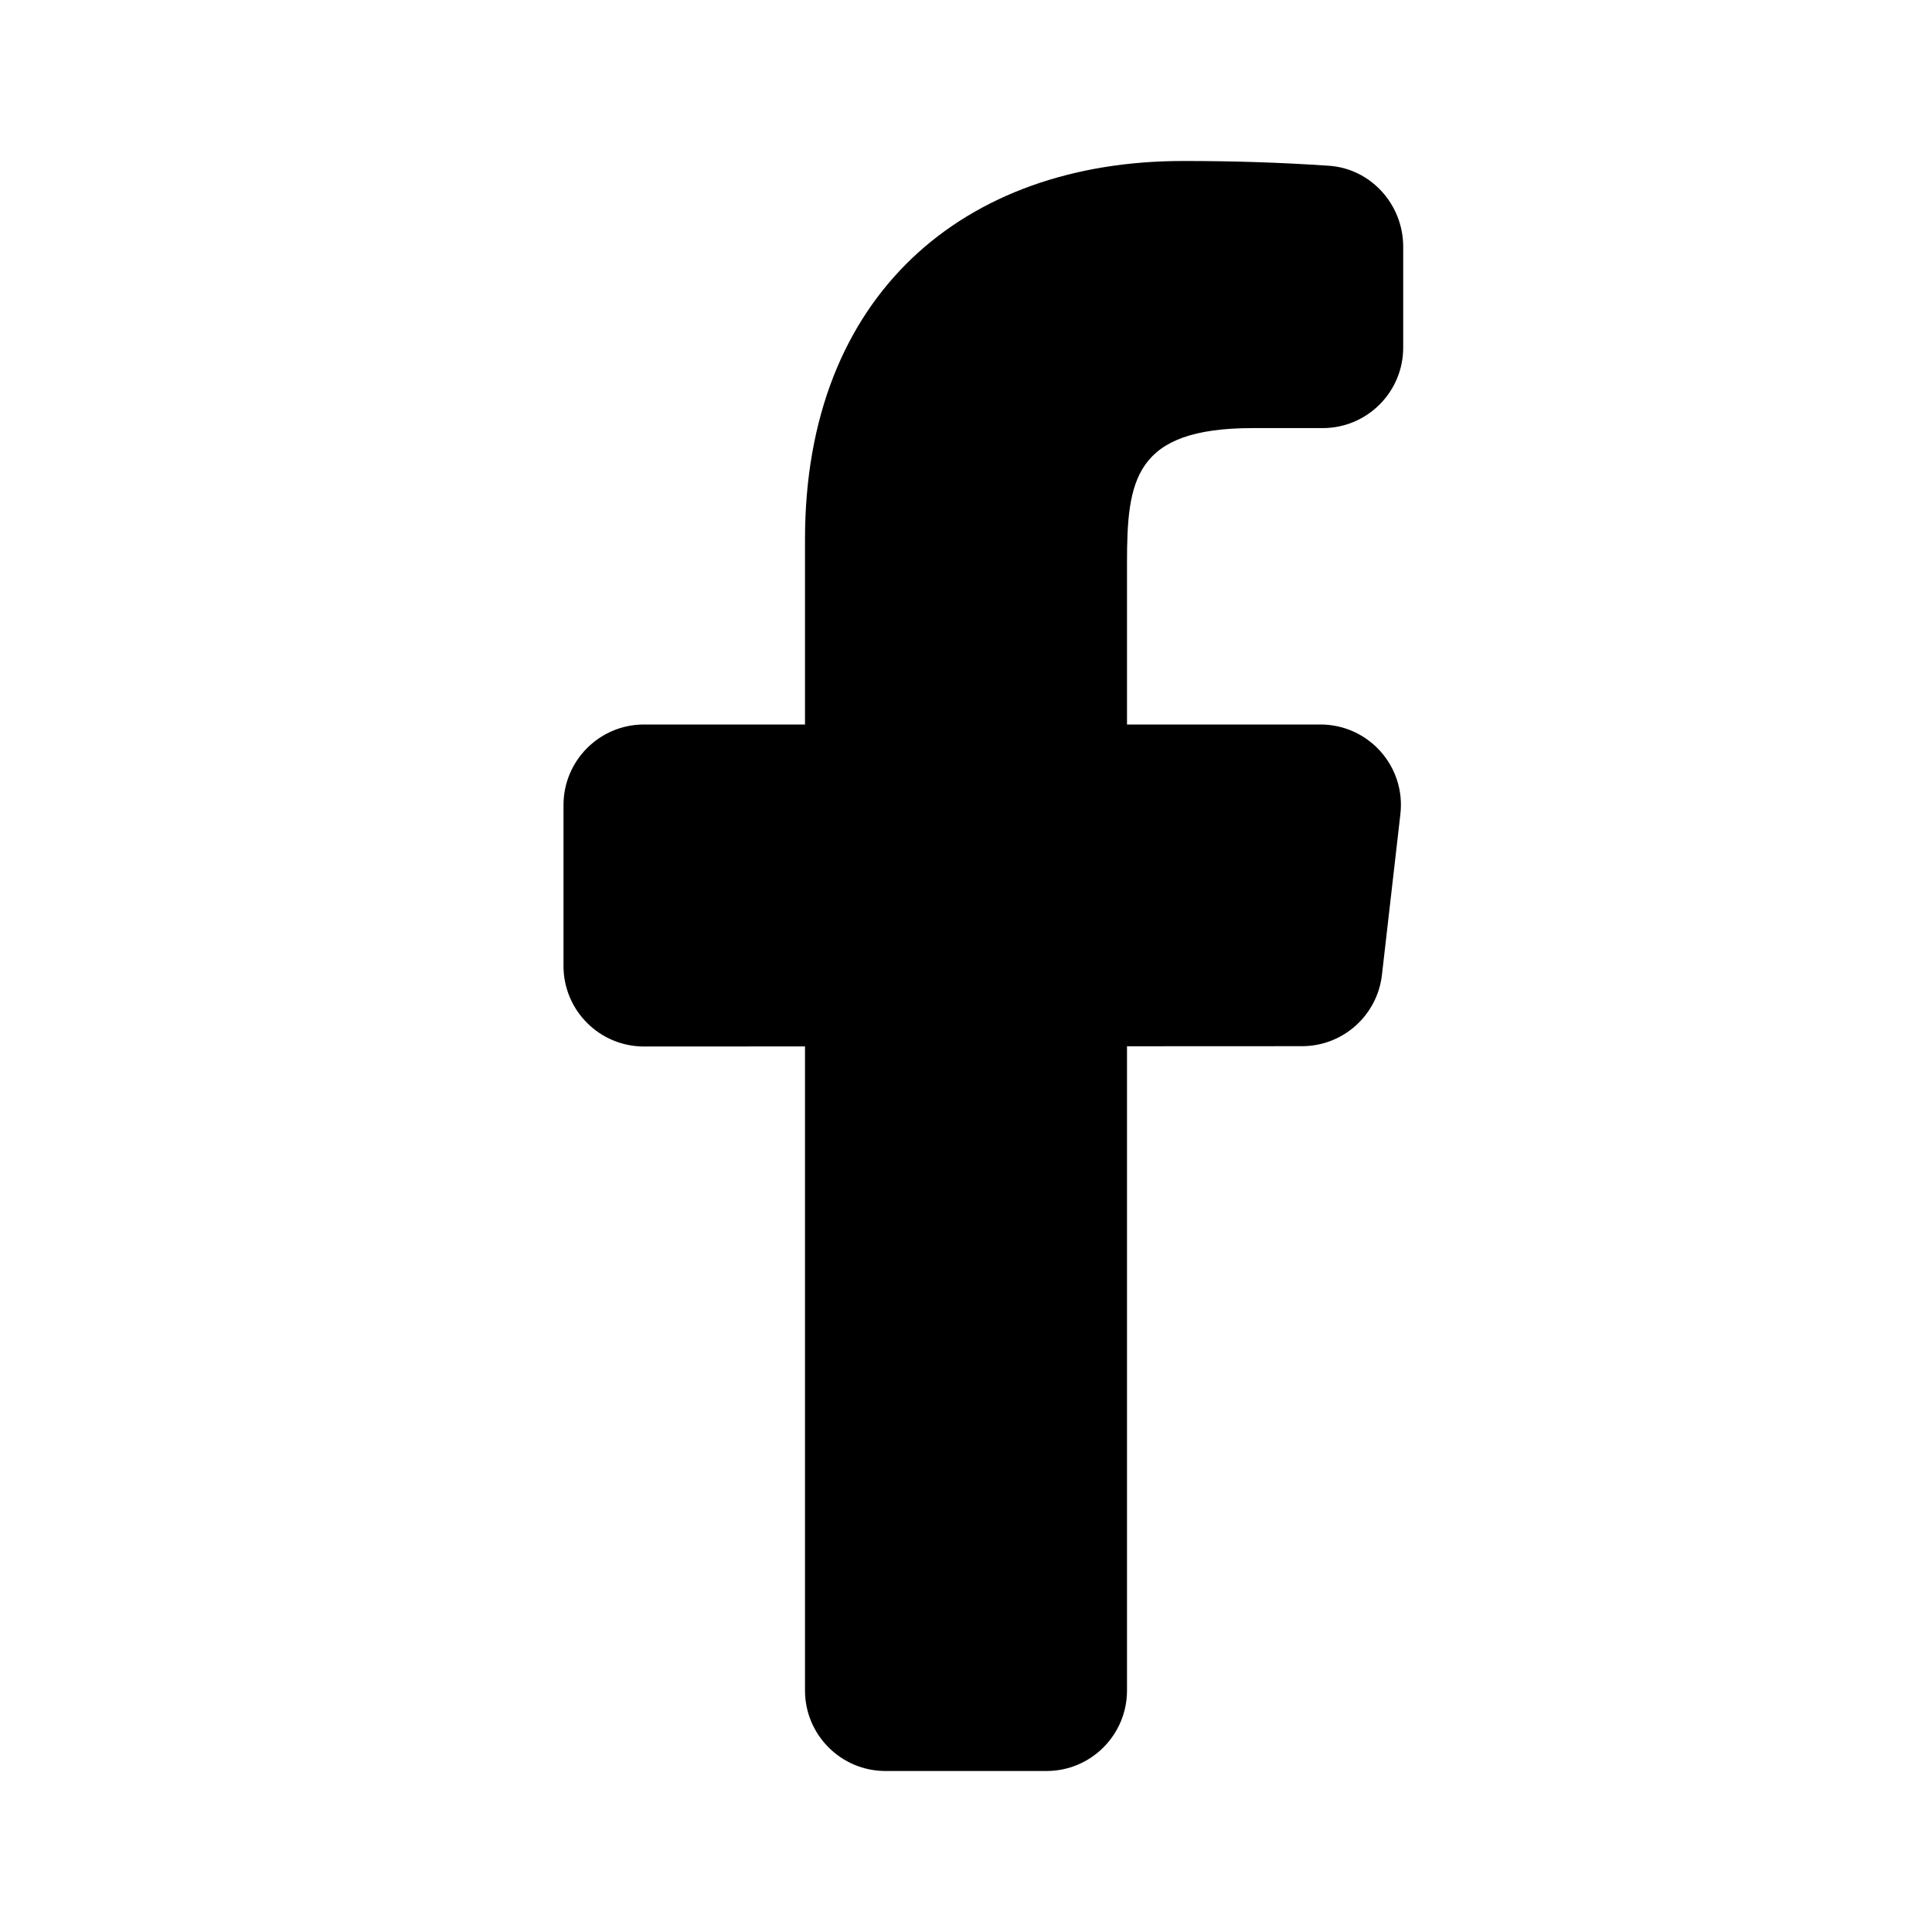
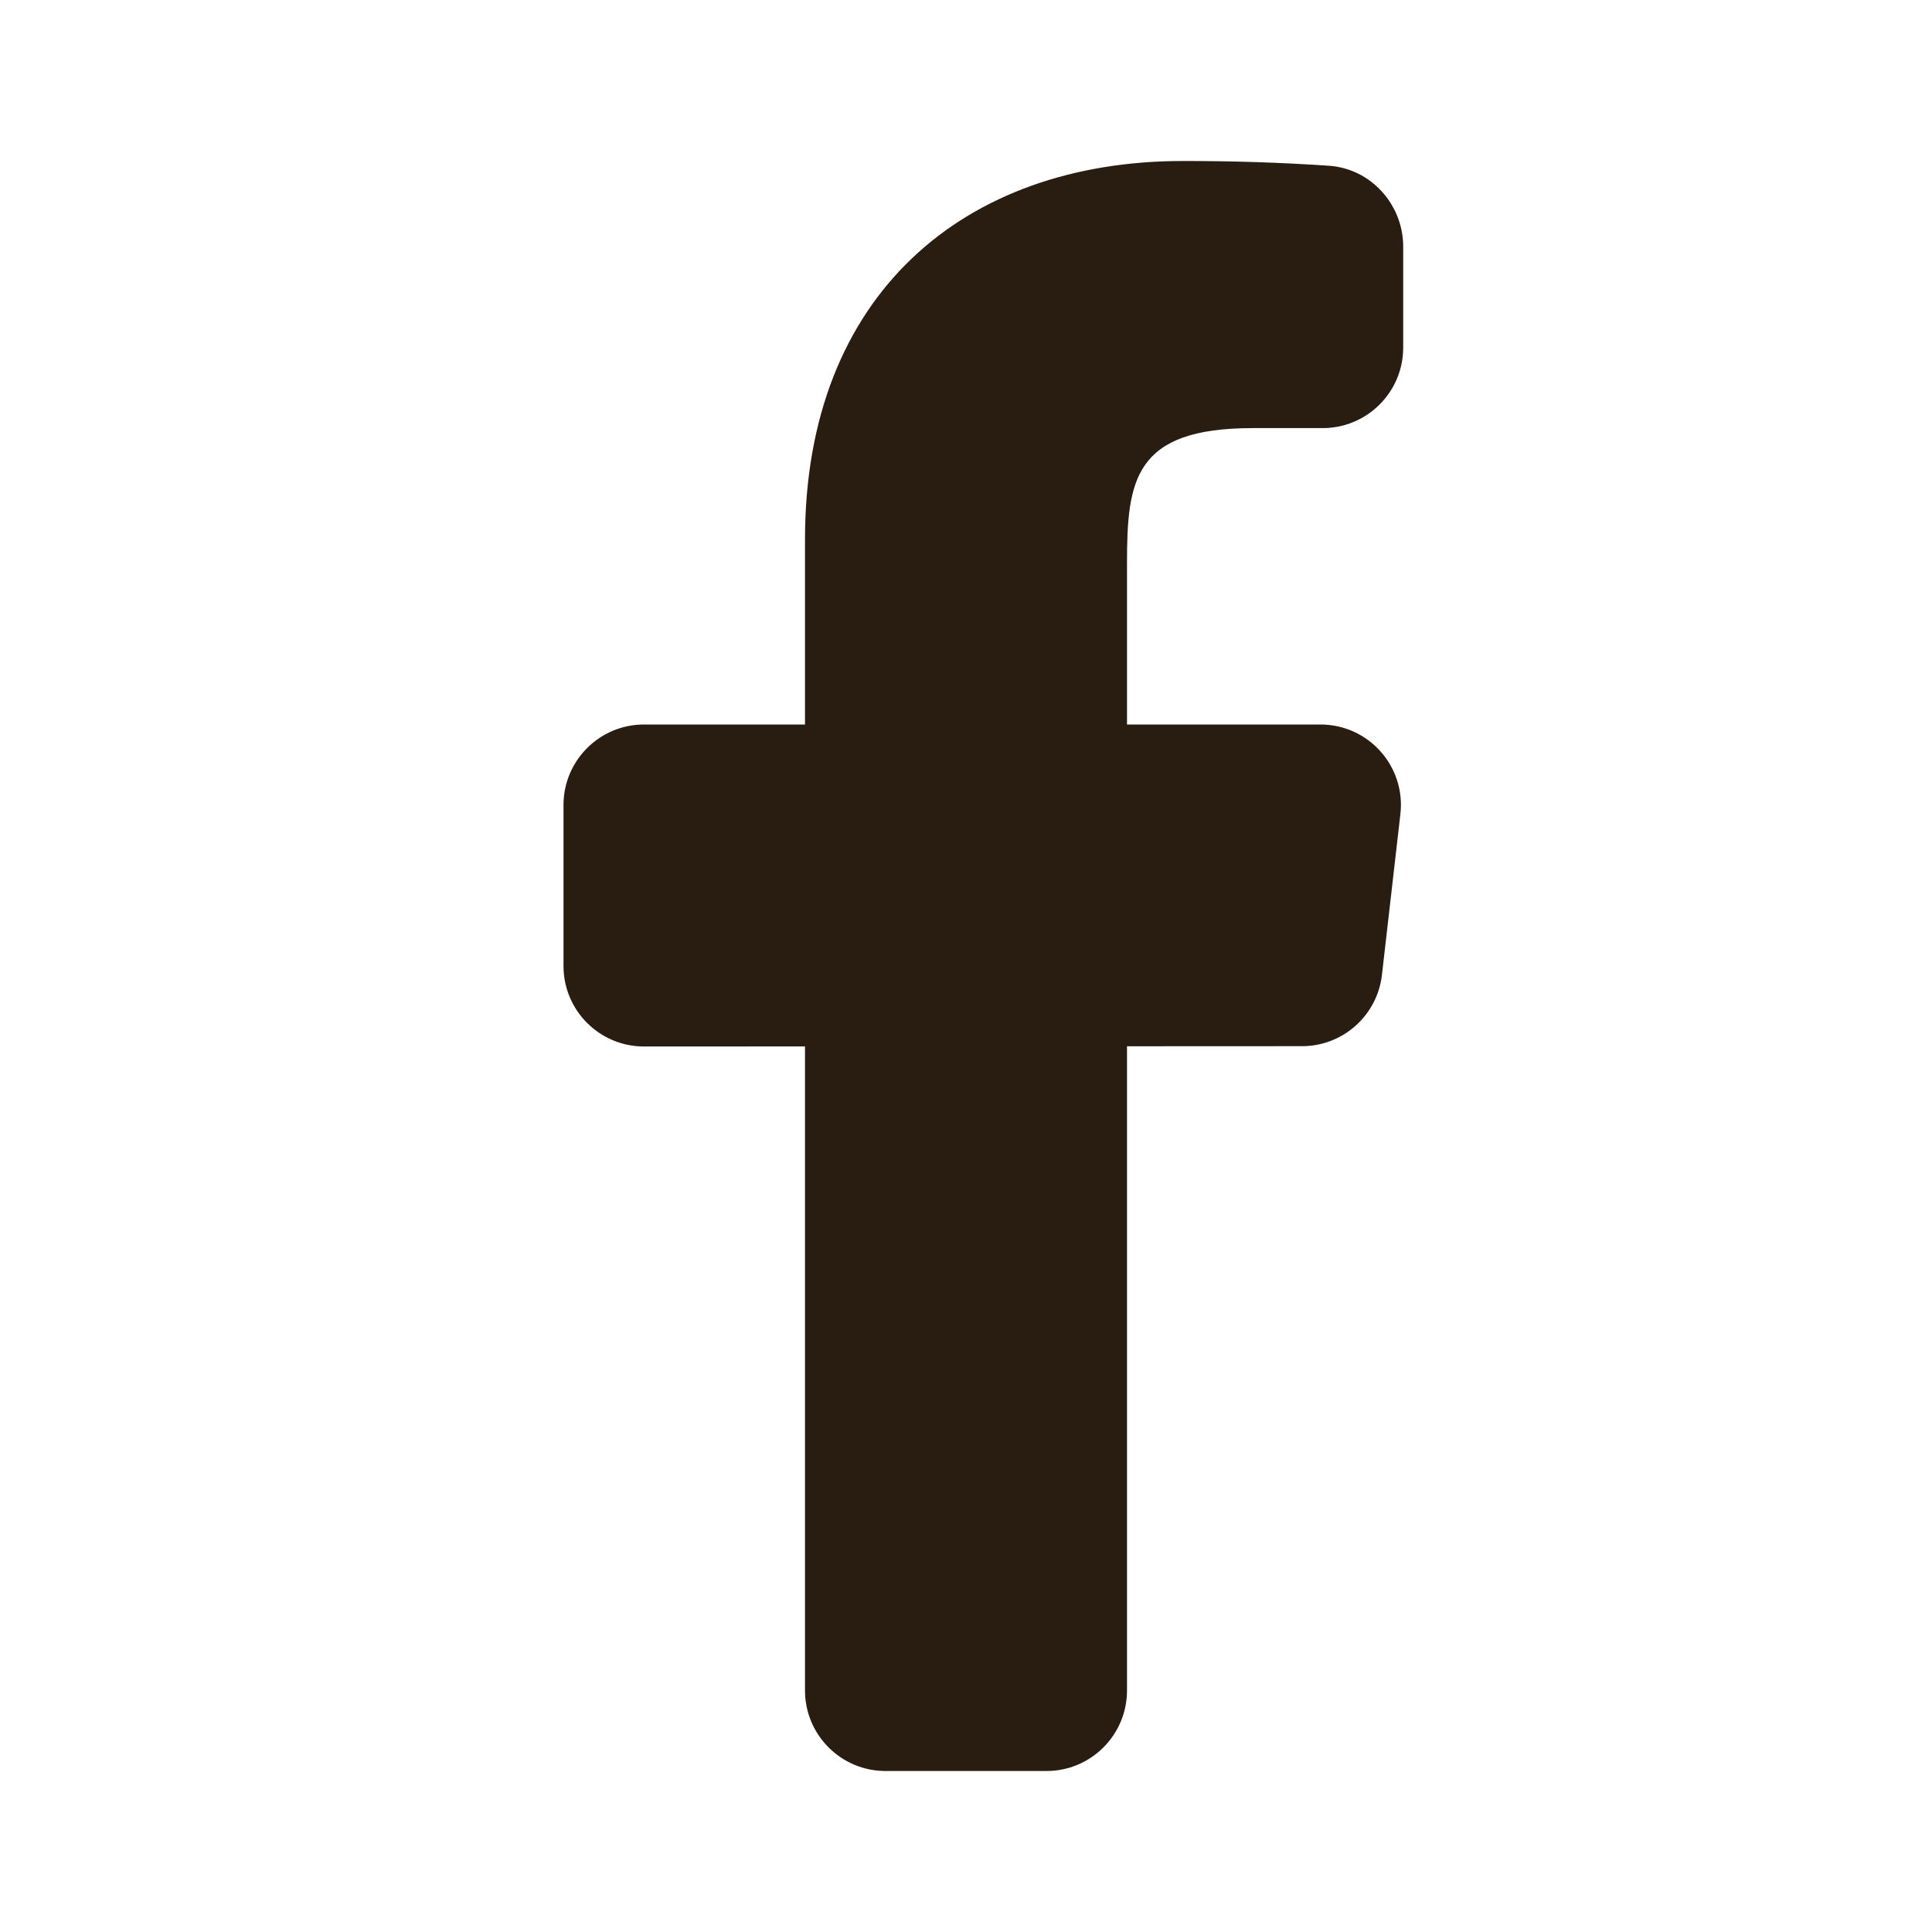
<svg xmlns="http://www.w3.org/2000/svg" viewBox="0 0 24 24" width="24px" height="24px">
-   <path d="M16.403,9H14V7c0-1.032,0.084-1.682,1.563-1.682h0.868c0.552,0,1-0.448,1-1V3.064c0-0.523-0.401-0.97-0.923-1.005 C15.904,2.018,15.299,1.999,14.693,2C11.98,2,10,3.657,10,6.699V9H8c-0.552,0-1,0.448-1,1v2c0,0.552,0.448,1,1,1l2-0.001V21 c0,0.552,0.448,1,1,1h2c0.552,0,1-0.448,1-1v-8.003l2.174-0.001c0.508,0,0.935-0.381,0.993-0.886l0.229-1.996 C17.465,9.521,17.001,9,16.403,9z" />
+   <path d="M16.403,9H14V7c0-1.032,0.084-1.682,1.563-1.682h0.868c0.552,0,1-0.448,1-1V3.064c0-0.523-0.401-0.97-0.923-1.005 C15.904,2.018,15.299,1.999,14.693,2C11.98,2,10,3.657,10,6.699V9H8c-0.552,0-1,0.448-1,1v2c0,0.552,0.448,1,1,1l2-0.001V21 c0,0.552,0.448,1,1,1h2c0.552,0,1-0.448,1-1v-8.003l2.174-0.001c0.508,0,0.935-0.381,0.993-0.886l0.229-1.996 C17.465,9.521,17.001,9,16.403,9z" fill="#281D10" />
</svg>
